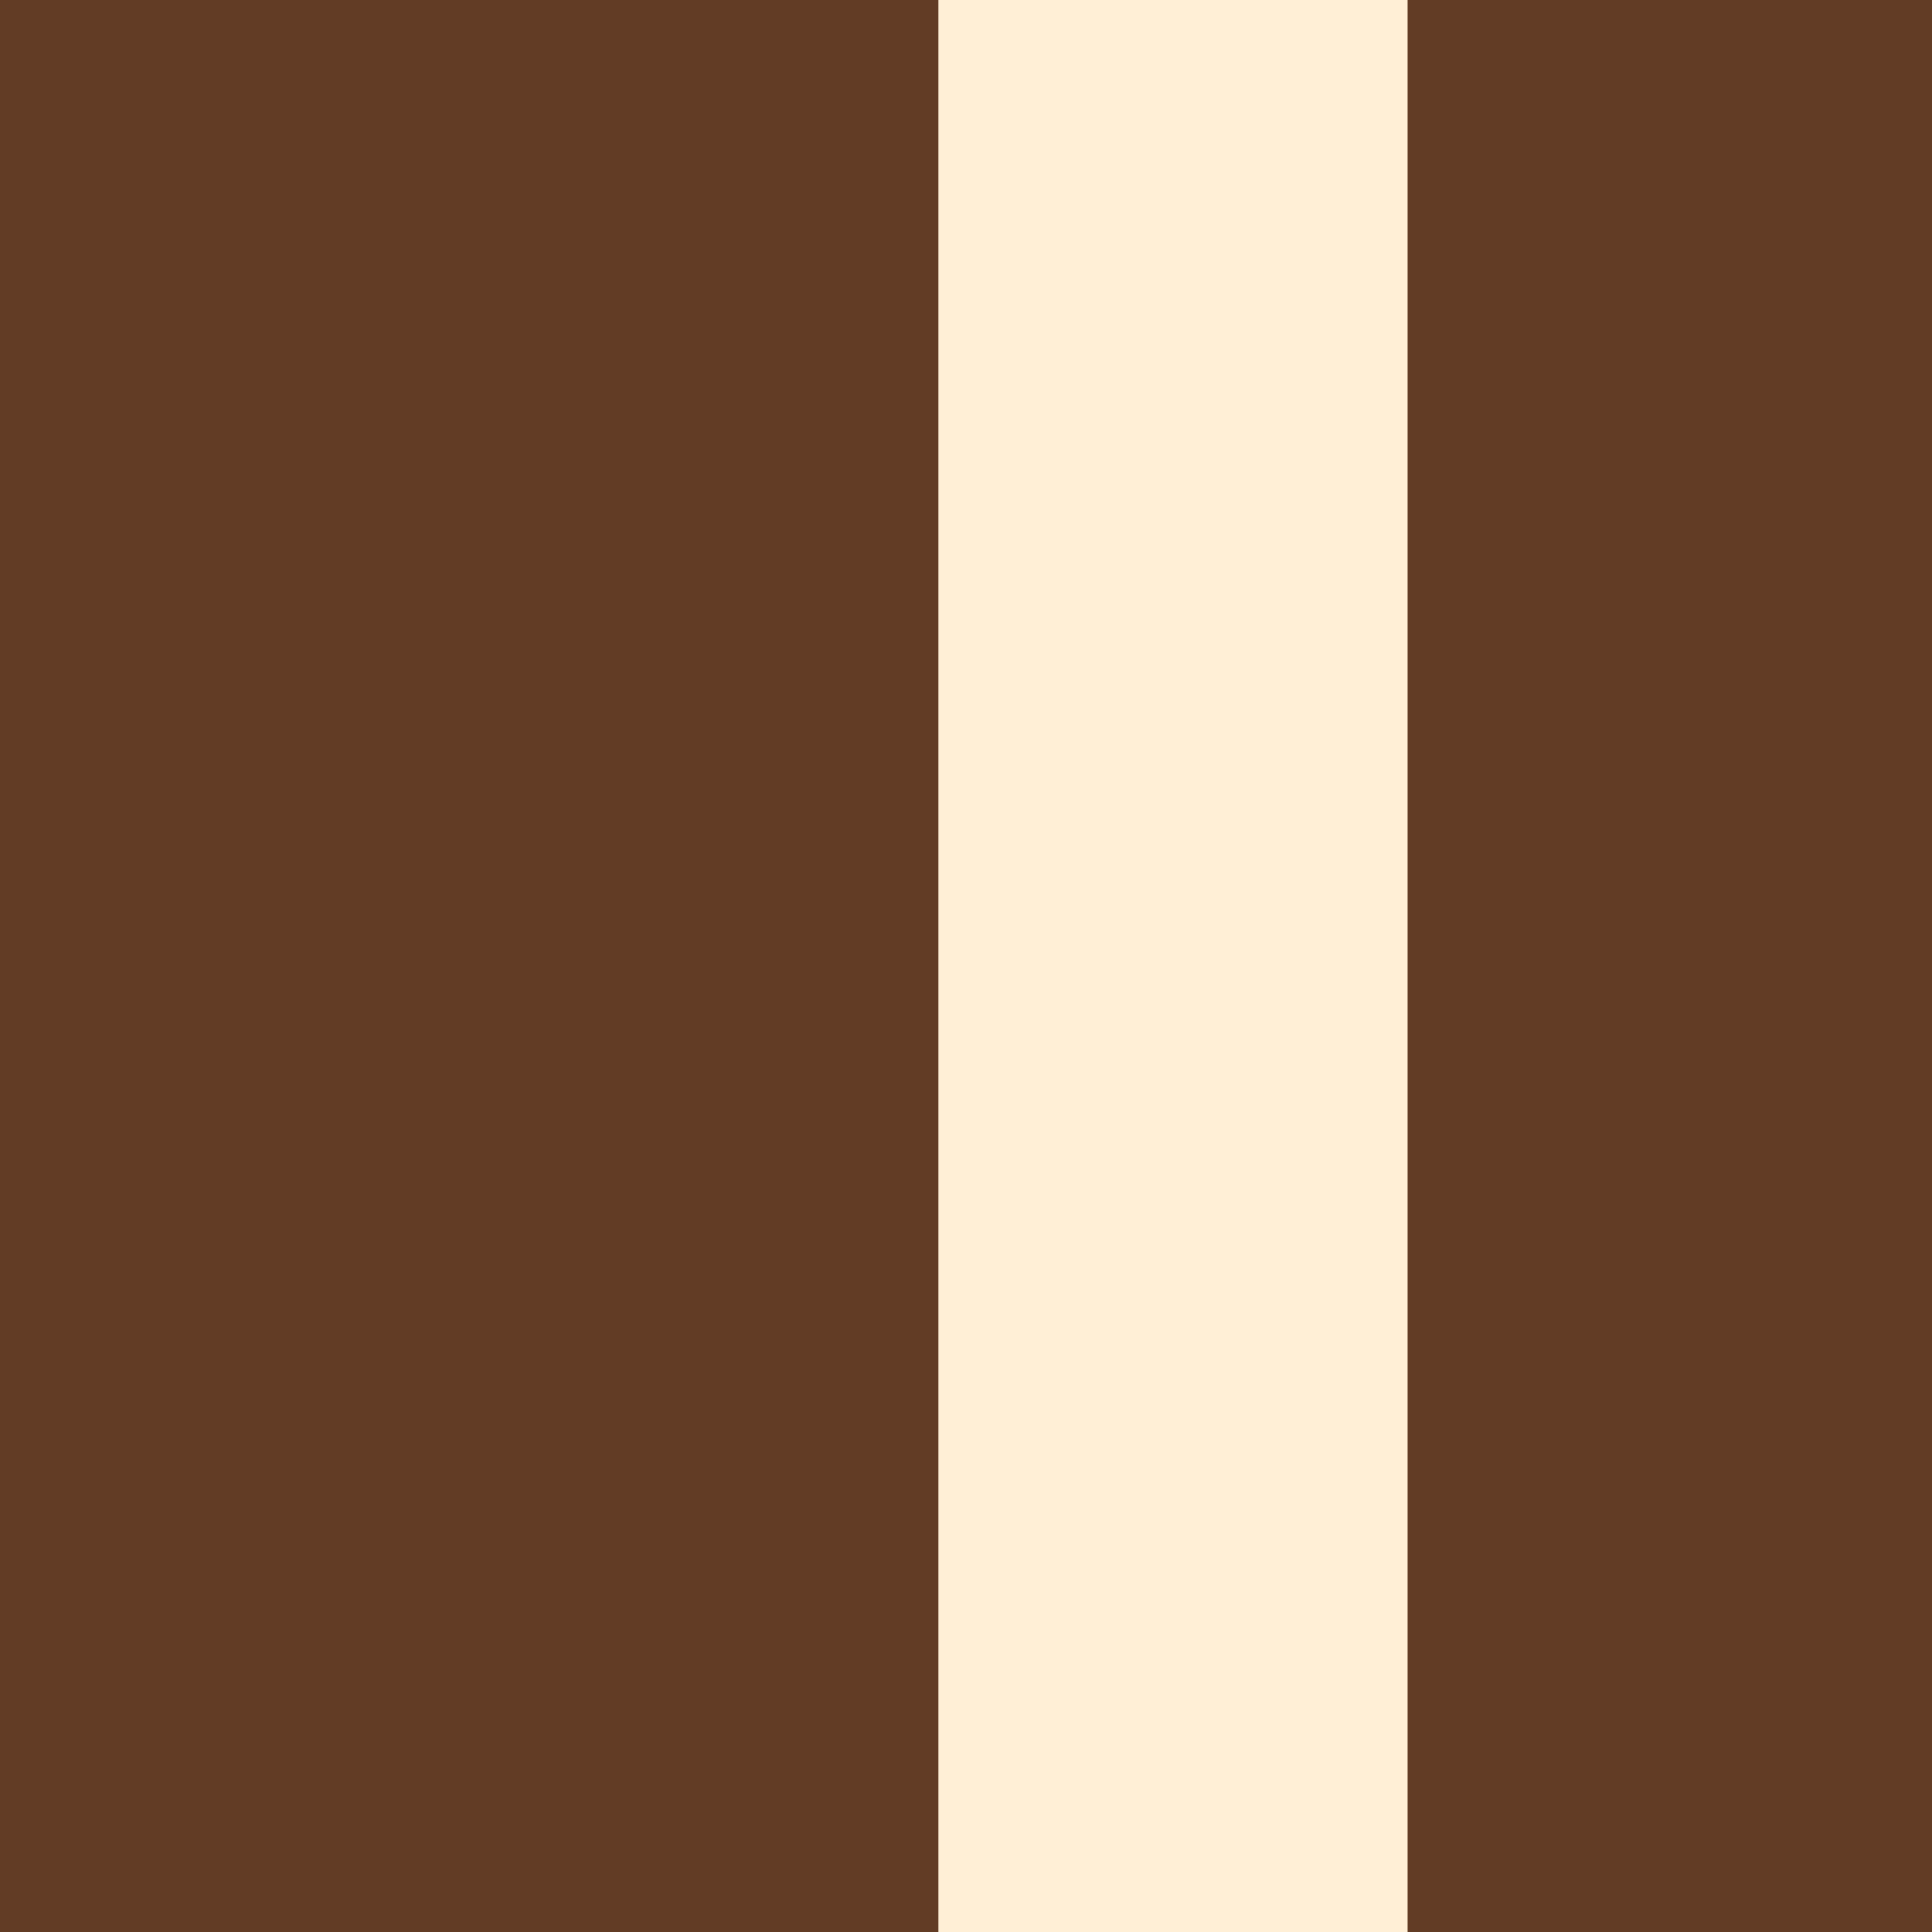
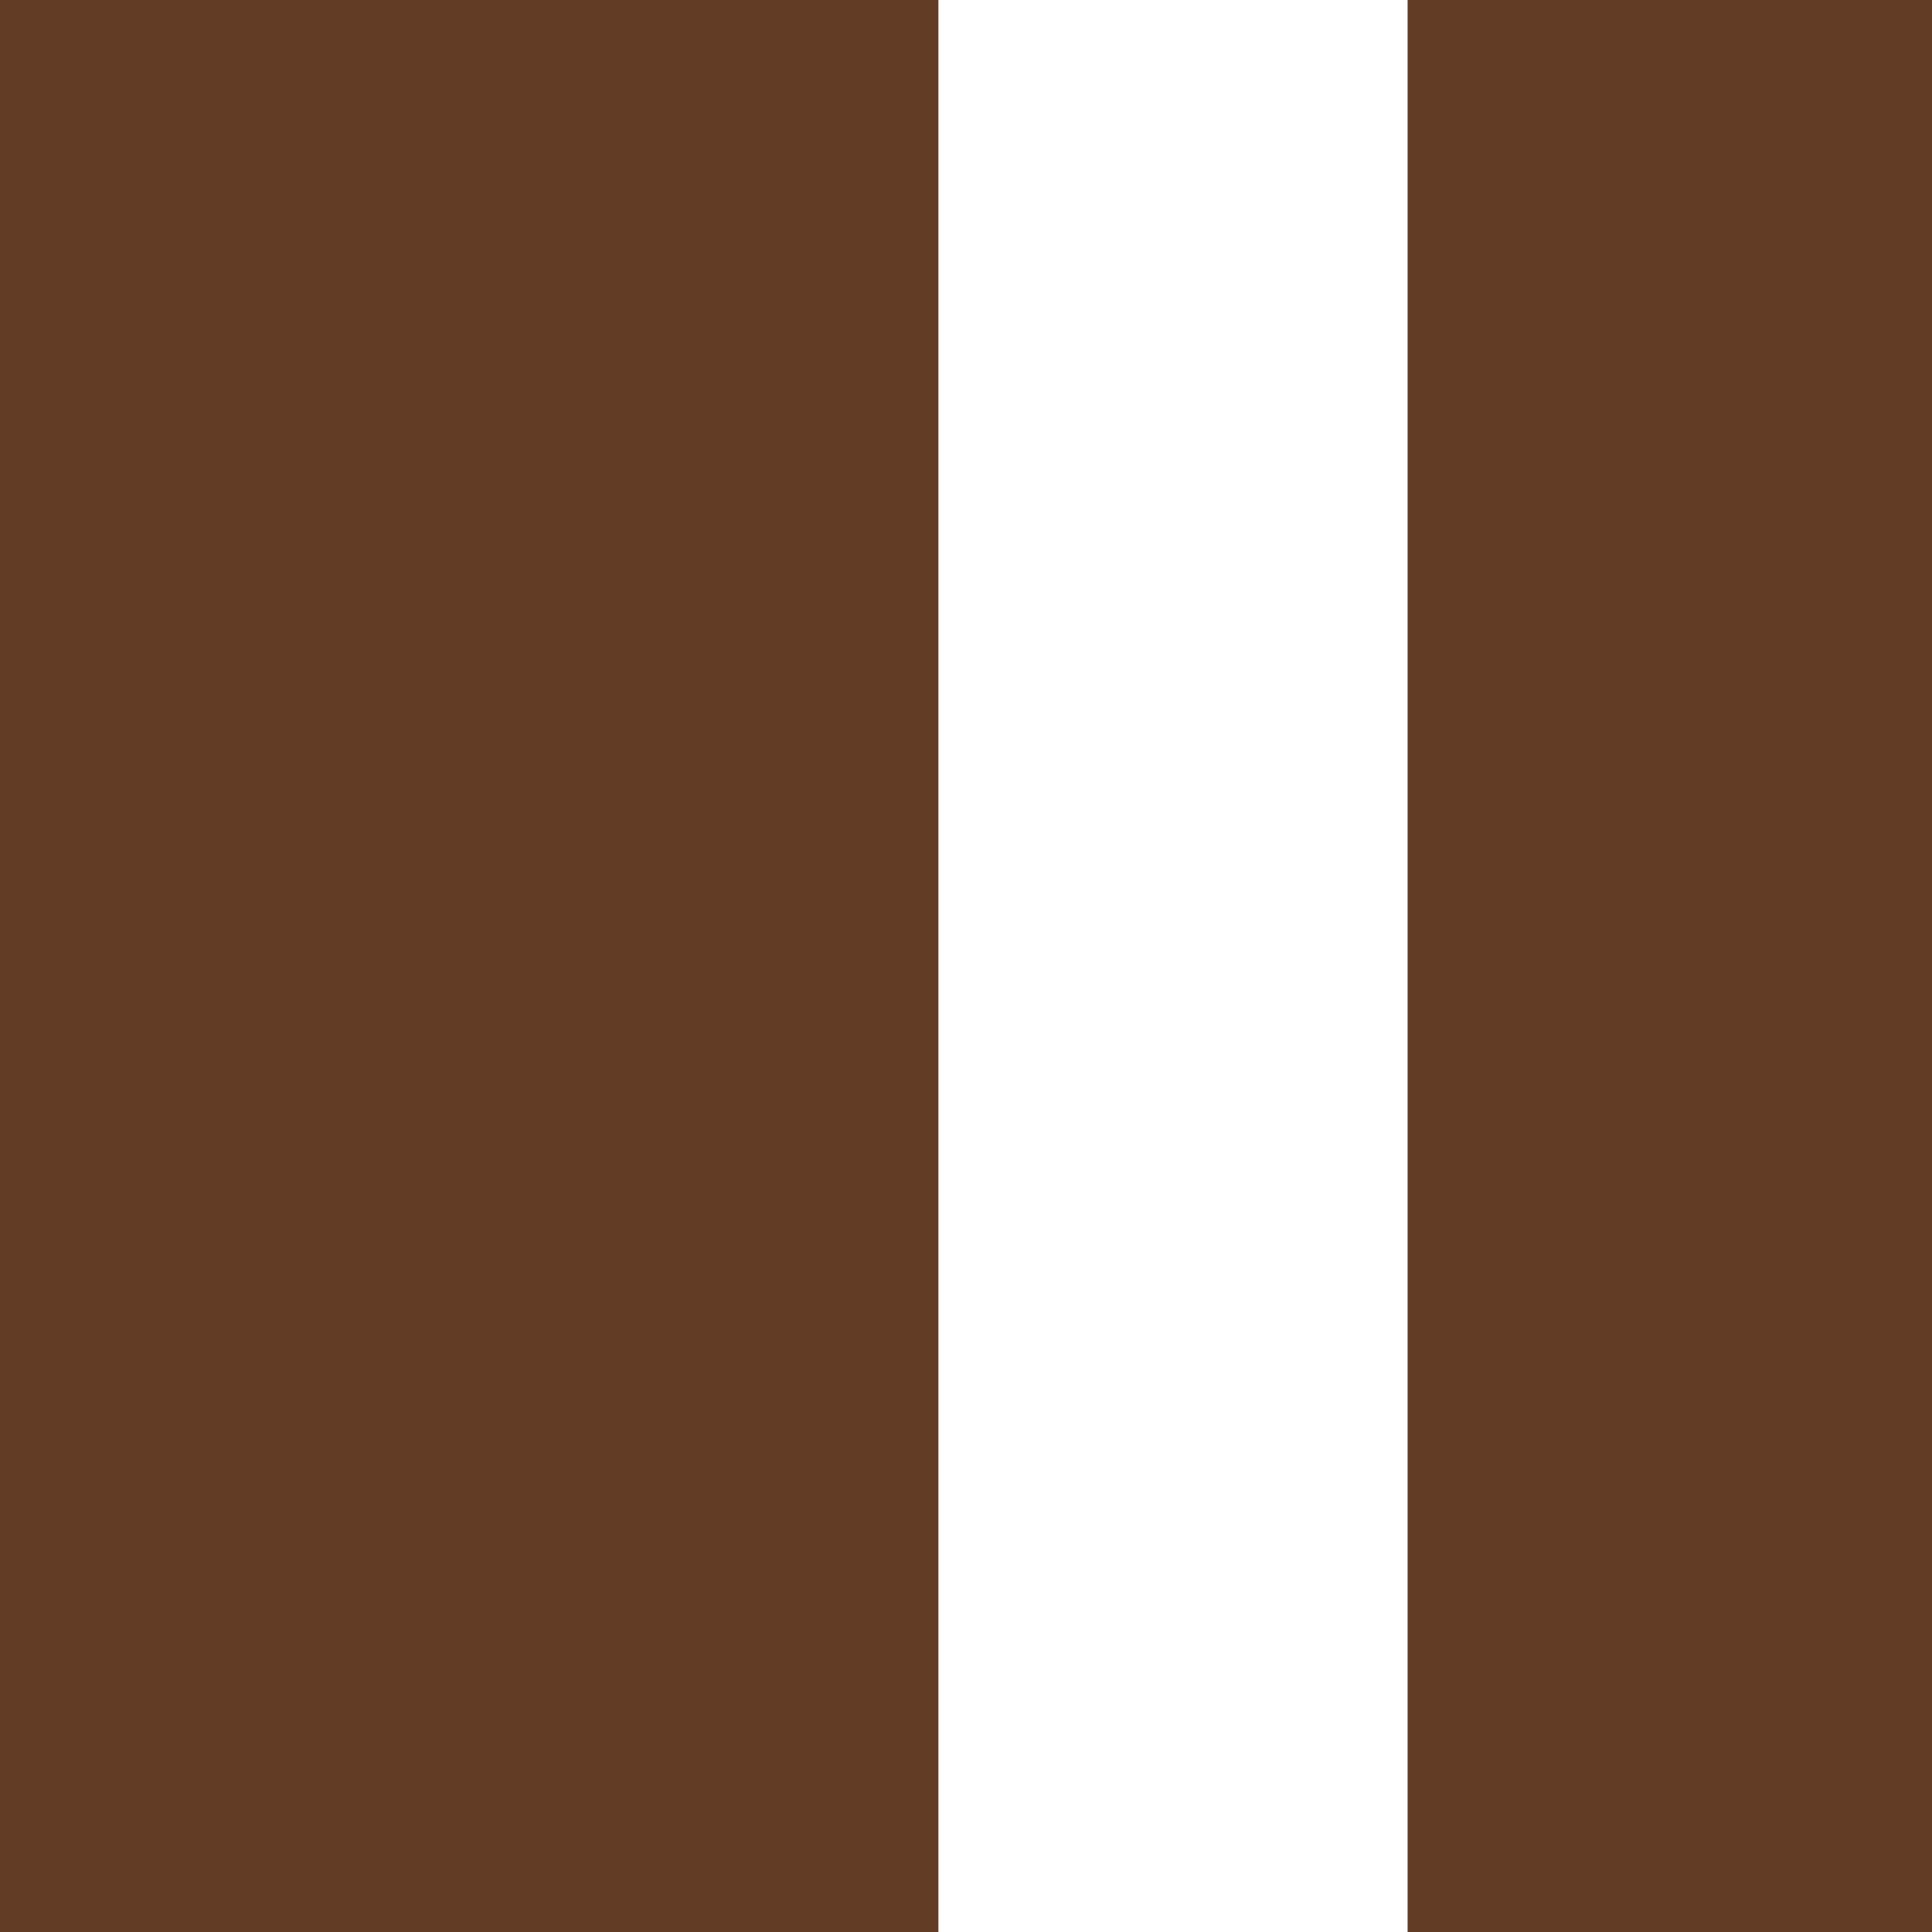
<svg xmlns="http://www.w3.org/2000/svg" version="1.1" id="Layer_1" x="0px" y="0px" preserveAspectRatio="none" viewBox="0 0 7 7" style="enable-background:new 0 0 7 7;" xml:space="preserve">
  <style type="text/css">
- 	.st0{fill:#FFEFD6;}
- 	.st1{fill:#623C25;}
+ 	.st0{fill:#623C25;}
</style>
-   <rect x="0" class="st0" width="7" height="7" />
  <g id="Layer_2_1_">
    <g id="Layer_1-2">
-       <rect x="5.1" class="st1" width="1.9" height="7" />
-       <rect x="0" class="st1" width="3.4" height="7" />
+       <rect x="5.1" class="st0" width="1.9" height="7" />
+       <rect class="st0" width="3.4" height="7" />
    </g>
  </g>
</svg>
